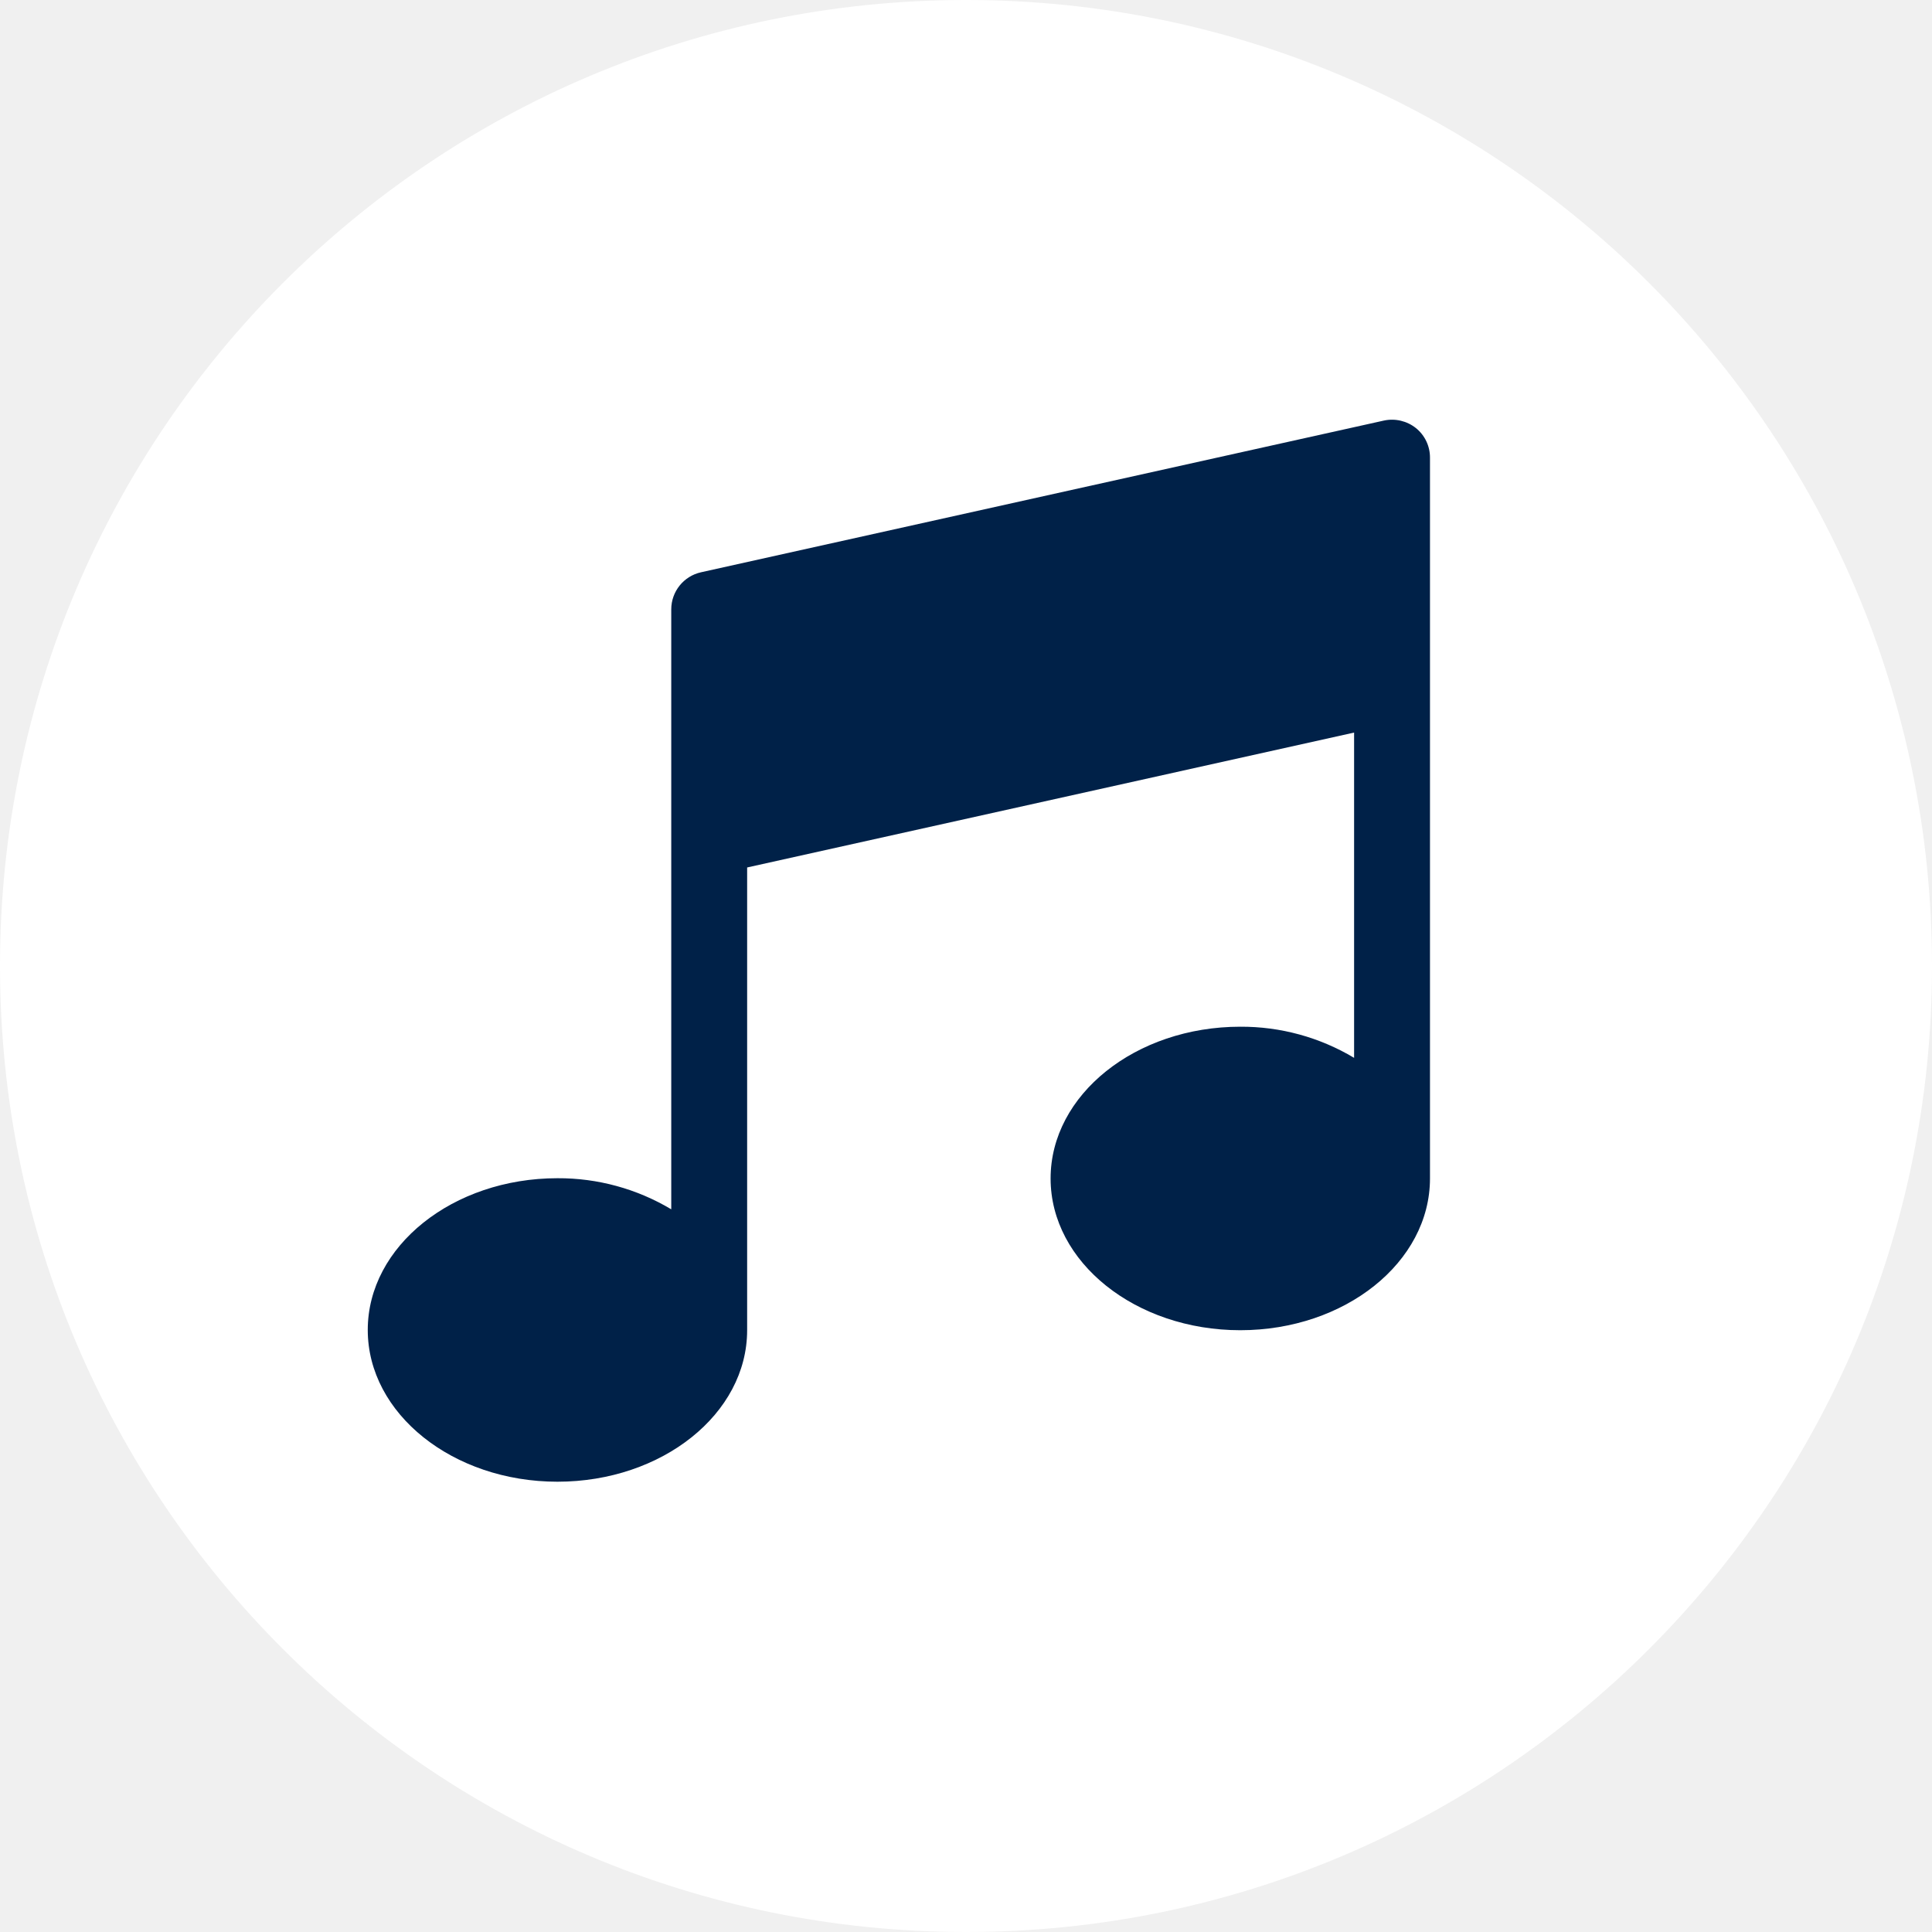
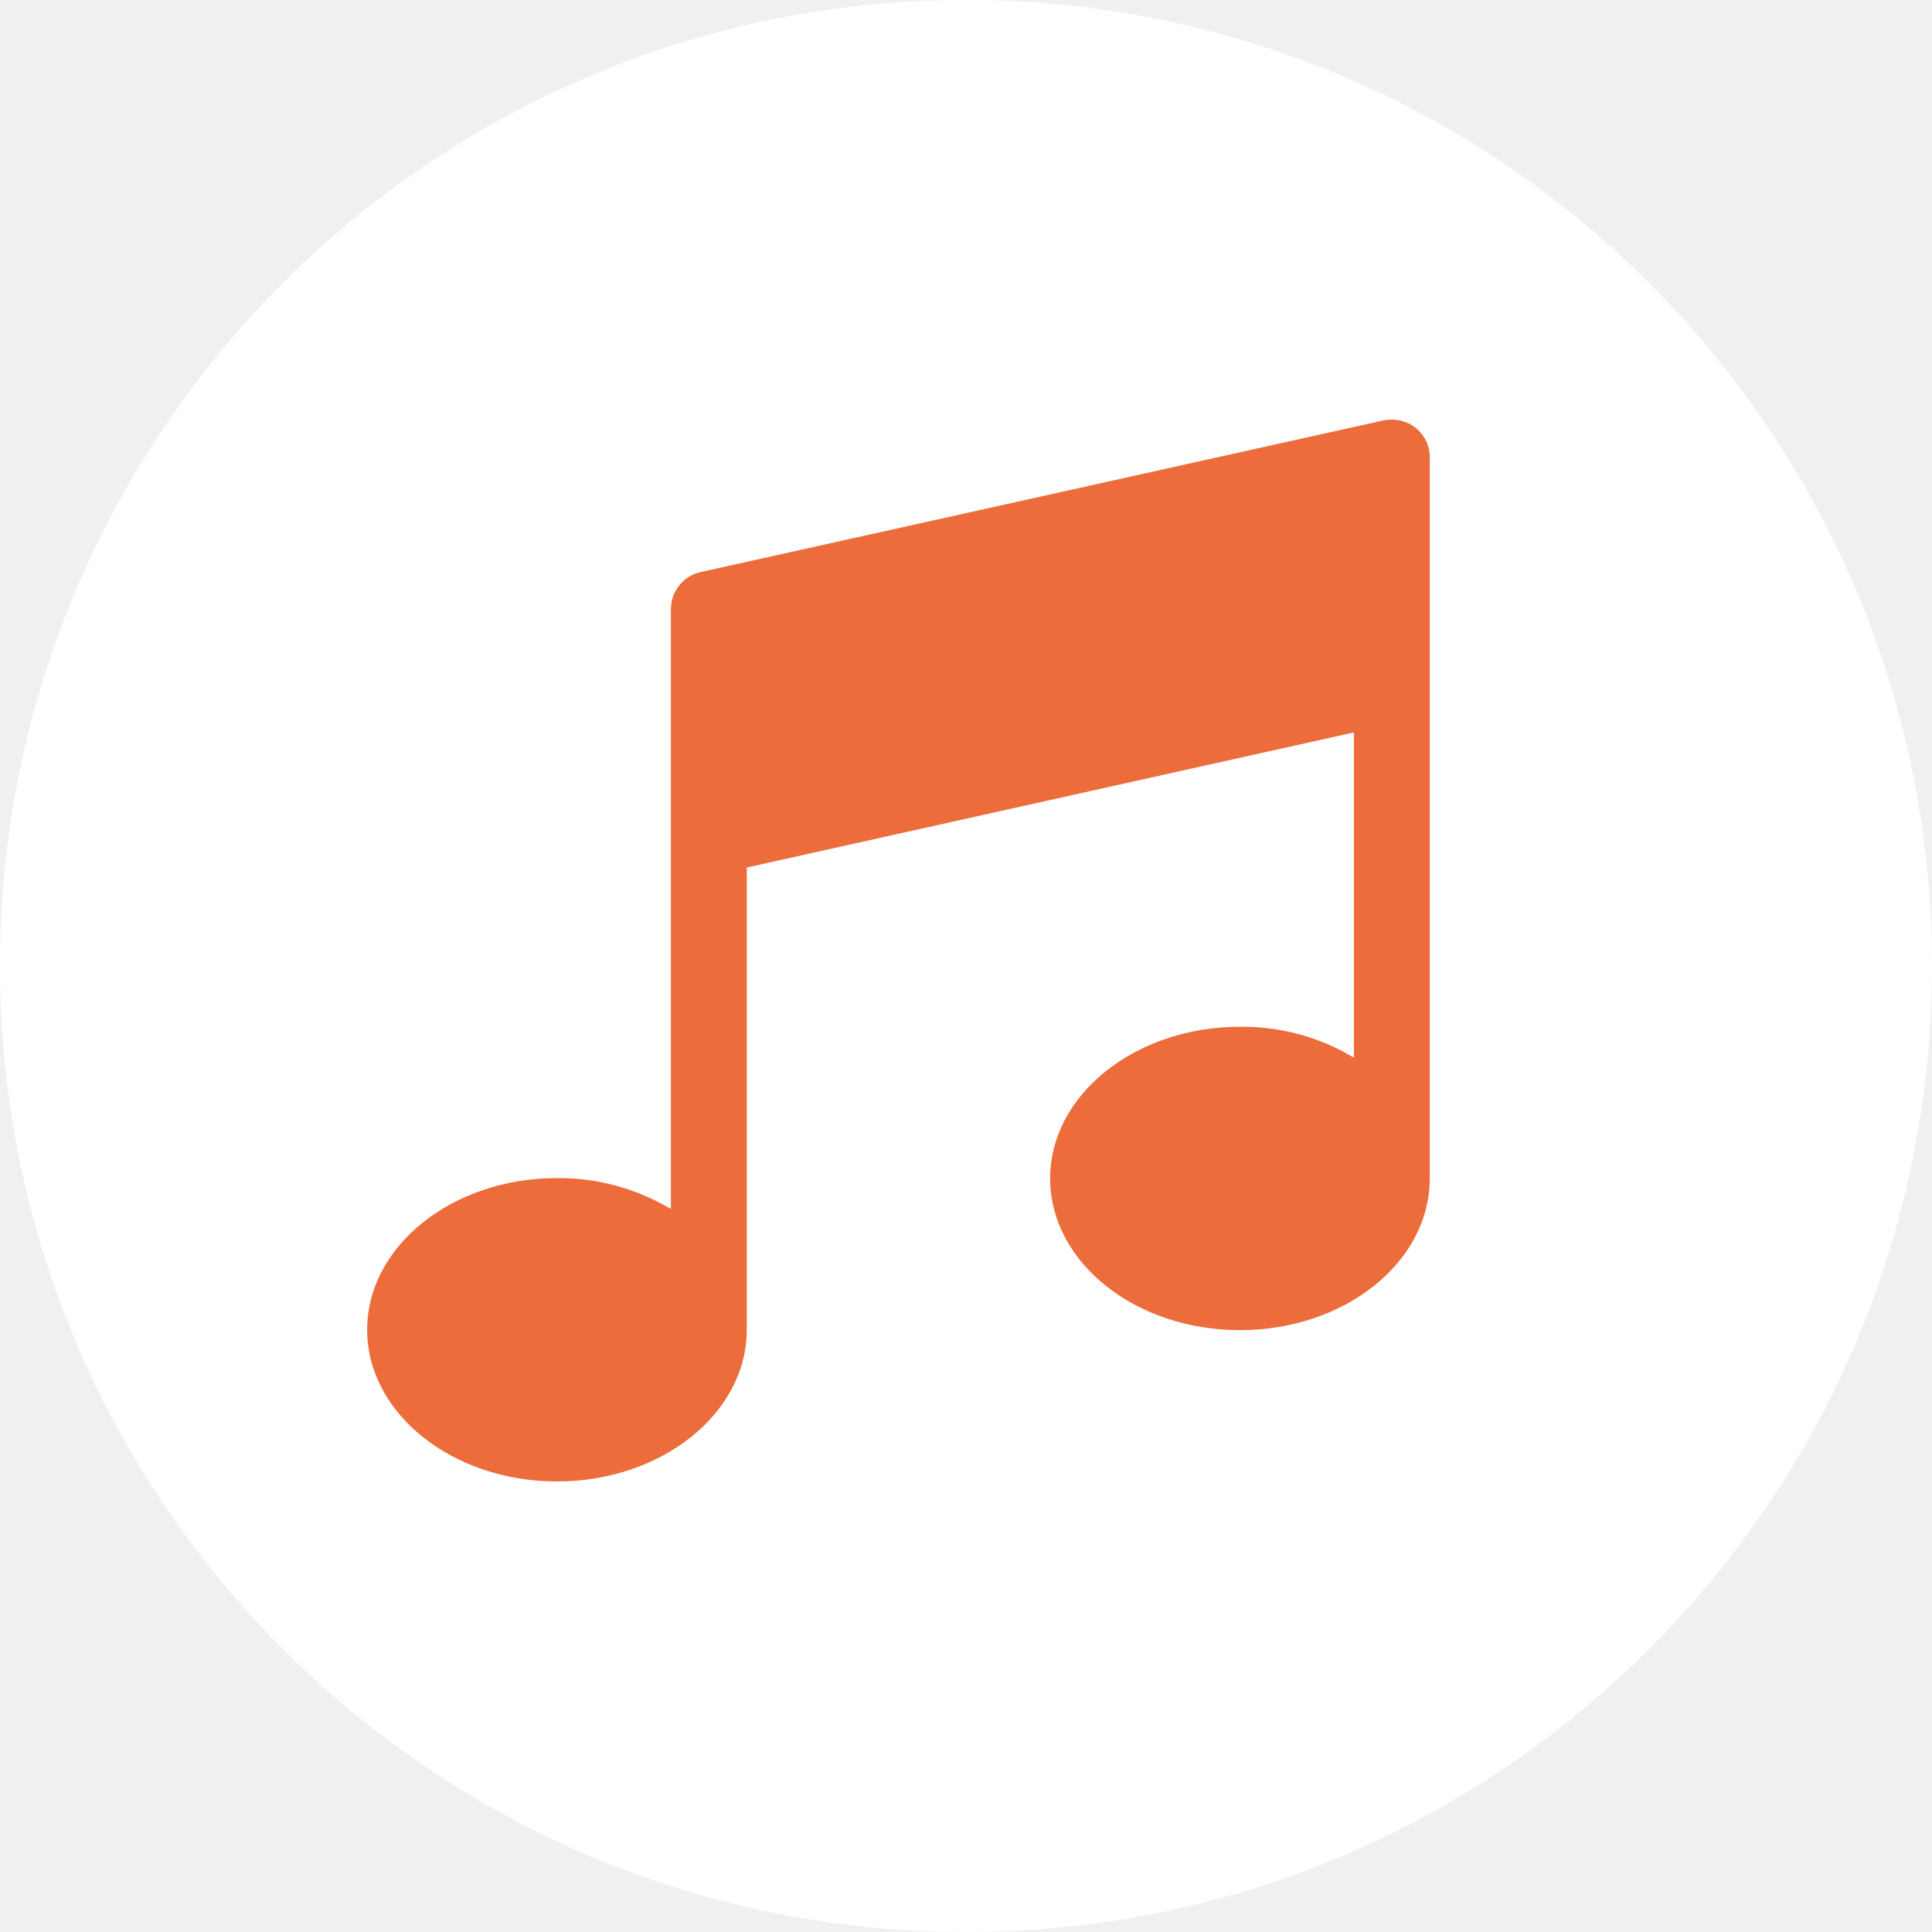
- <svg xmlns="http://www.w3.org/2000/svg" id="Layer_1" data-name="Layer 1" viewBox="0 0 512 512">
-   <defs>
-     <style>.cls-1{fill:#fff;}.cls-2{fill:#002148;}</style>
-   </defs>
-   <circle class="cls-1" cx="256" cy="256" r="256" />
-   <path class="cls-2" d="M375.24,113.45a10.19,10.19,0,0,0-8.47-2l-181,40.21a10.07,10.07,0,0,0-7.88,9.82v159a58.24,58.24,0,0,0-30.16-8.24c-27.71,0-50.27,18-50.27,40.21s22.56,40.22,50.27,40.22S198,374.7,198,352.52V229.89l160.85-35.75v86.2a58.13,58.13,0,0,0-30.16-8.25c-27.73,0-50.27,18-50.27,40.22s22.54,40.21,50.27,40.21,50.27-18,50.27-40.21v-191A10,10,0,0,0,375.24,113.45Z" />
+ <svg xmlns="http://www.w3.org/2000/svg" version="1.1" id="Layer_1" x="0px" y="0px" viewBox="0 0 512 512" style="enable-background:new 0 0 512 512;" xml:space="preserve">
+   <style type="text/css">
+ 	.st0{fill:#FFFFFF;}
+ 	.st1{fill:#EC6C3B;}
+ </style>
+   <circle class="st0" cx="256" cy="256" r="256" />
+   <path class="st1" d="M375.2,113.4c-2.4-1.9-5.5-2.6-8.5-2l-181,40.2c-4.6,1-7.9,5.1-7.9,9.8v159c-9.1-5.4-19.5-8.3-30.2-8.2  c-27.7,0-50.3,18-50.3,40.2s22.6,40.2,50.3,40.2s50.3-18,50.3-40.2V229.9l160.9-35.8v86.2c-9.1-5.5-19.5-8.3-30.2-8.2  c-27.7,0-50.3,18-50.3,40.2s22.5,40.2,50.3,40.2s50.3-18,50.3-40.2v-191C379,118.3,377.6,115.4,375.2,113.4z" />
</svg>
